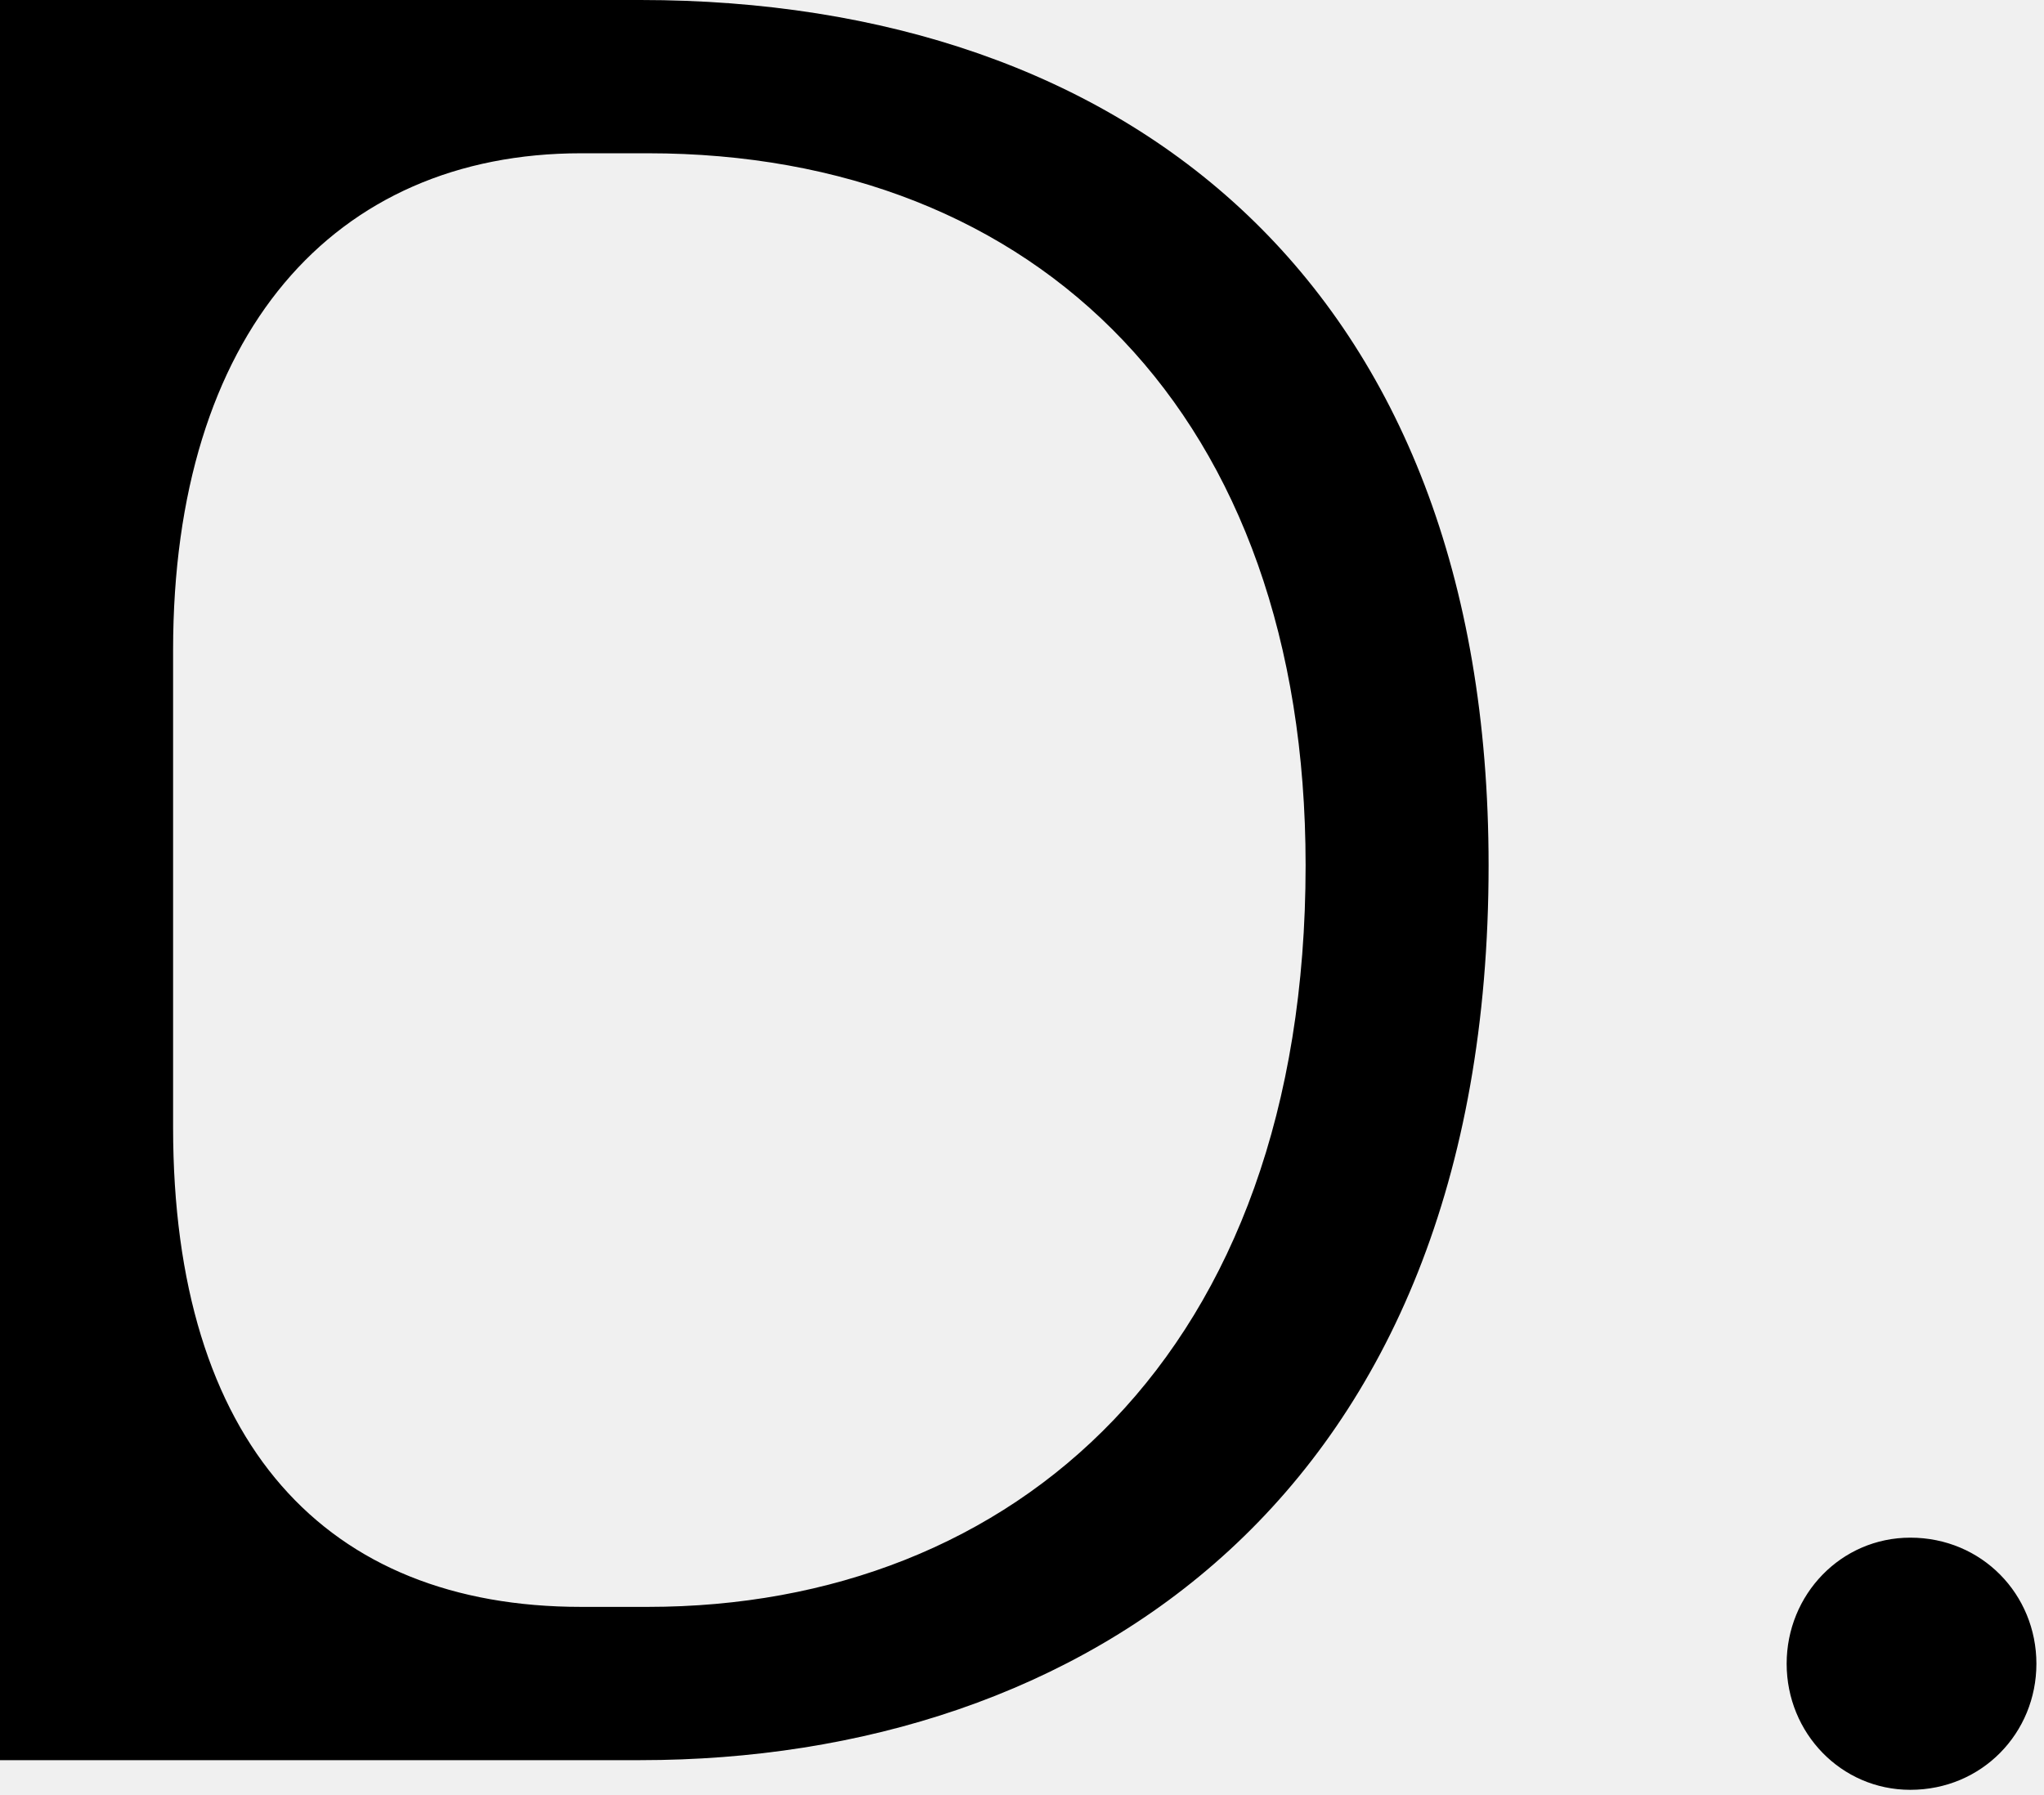
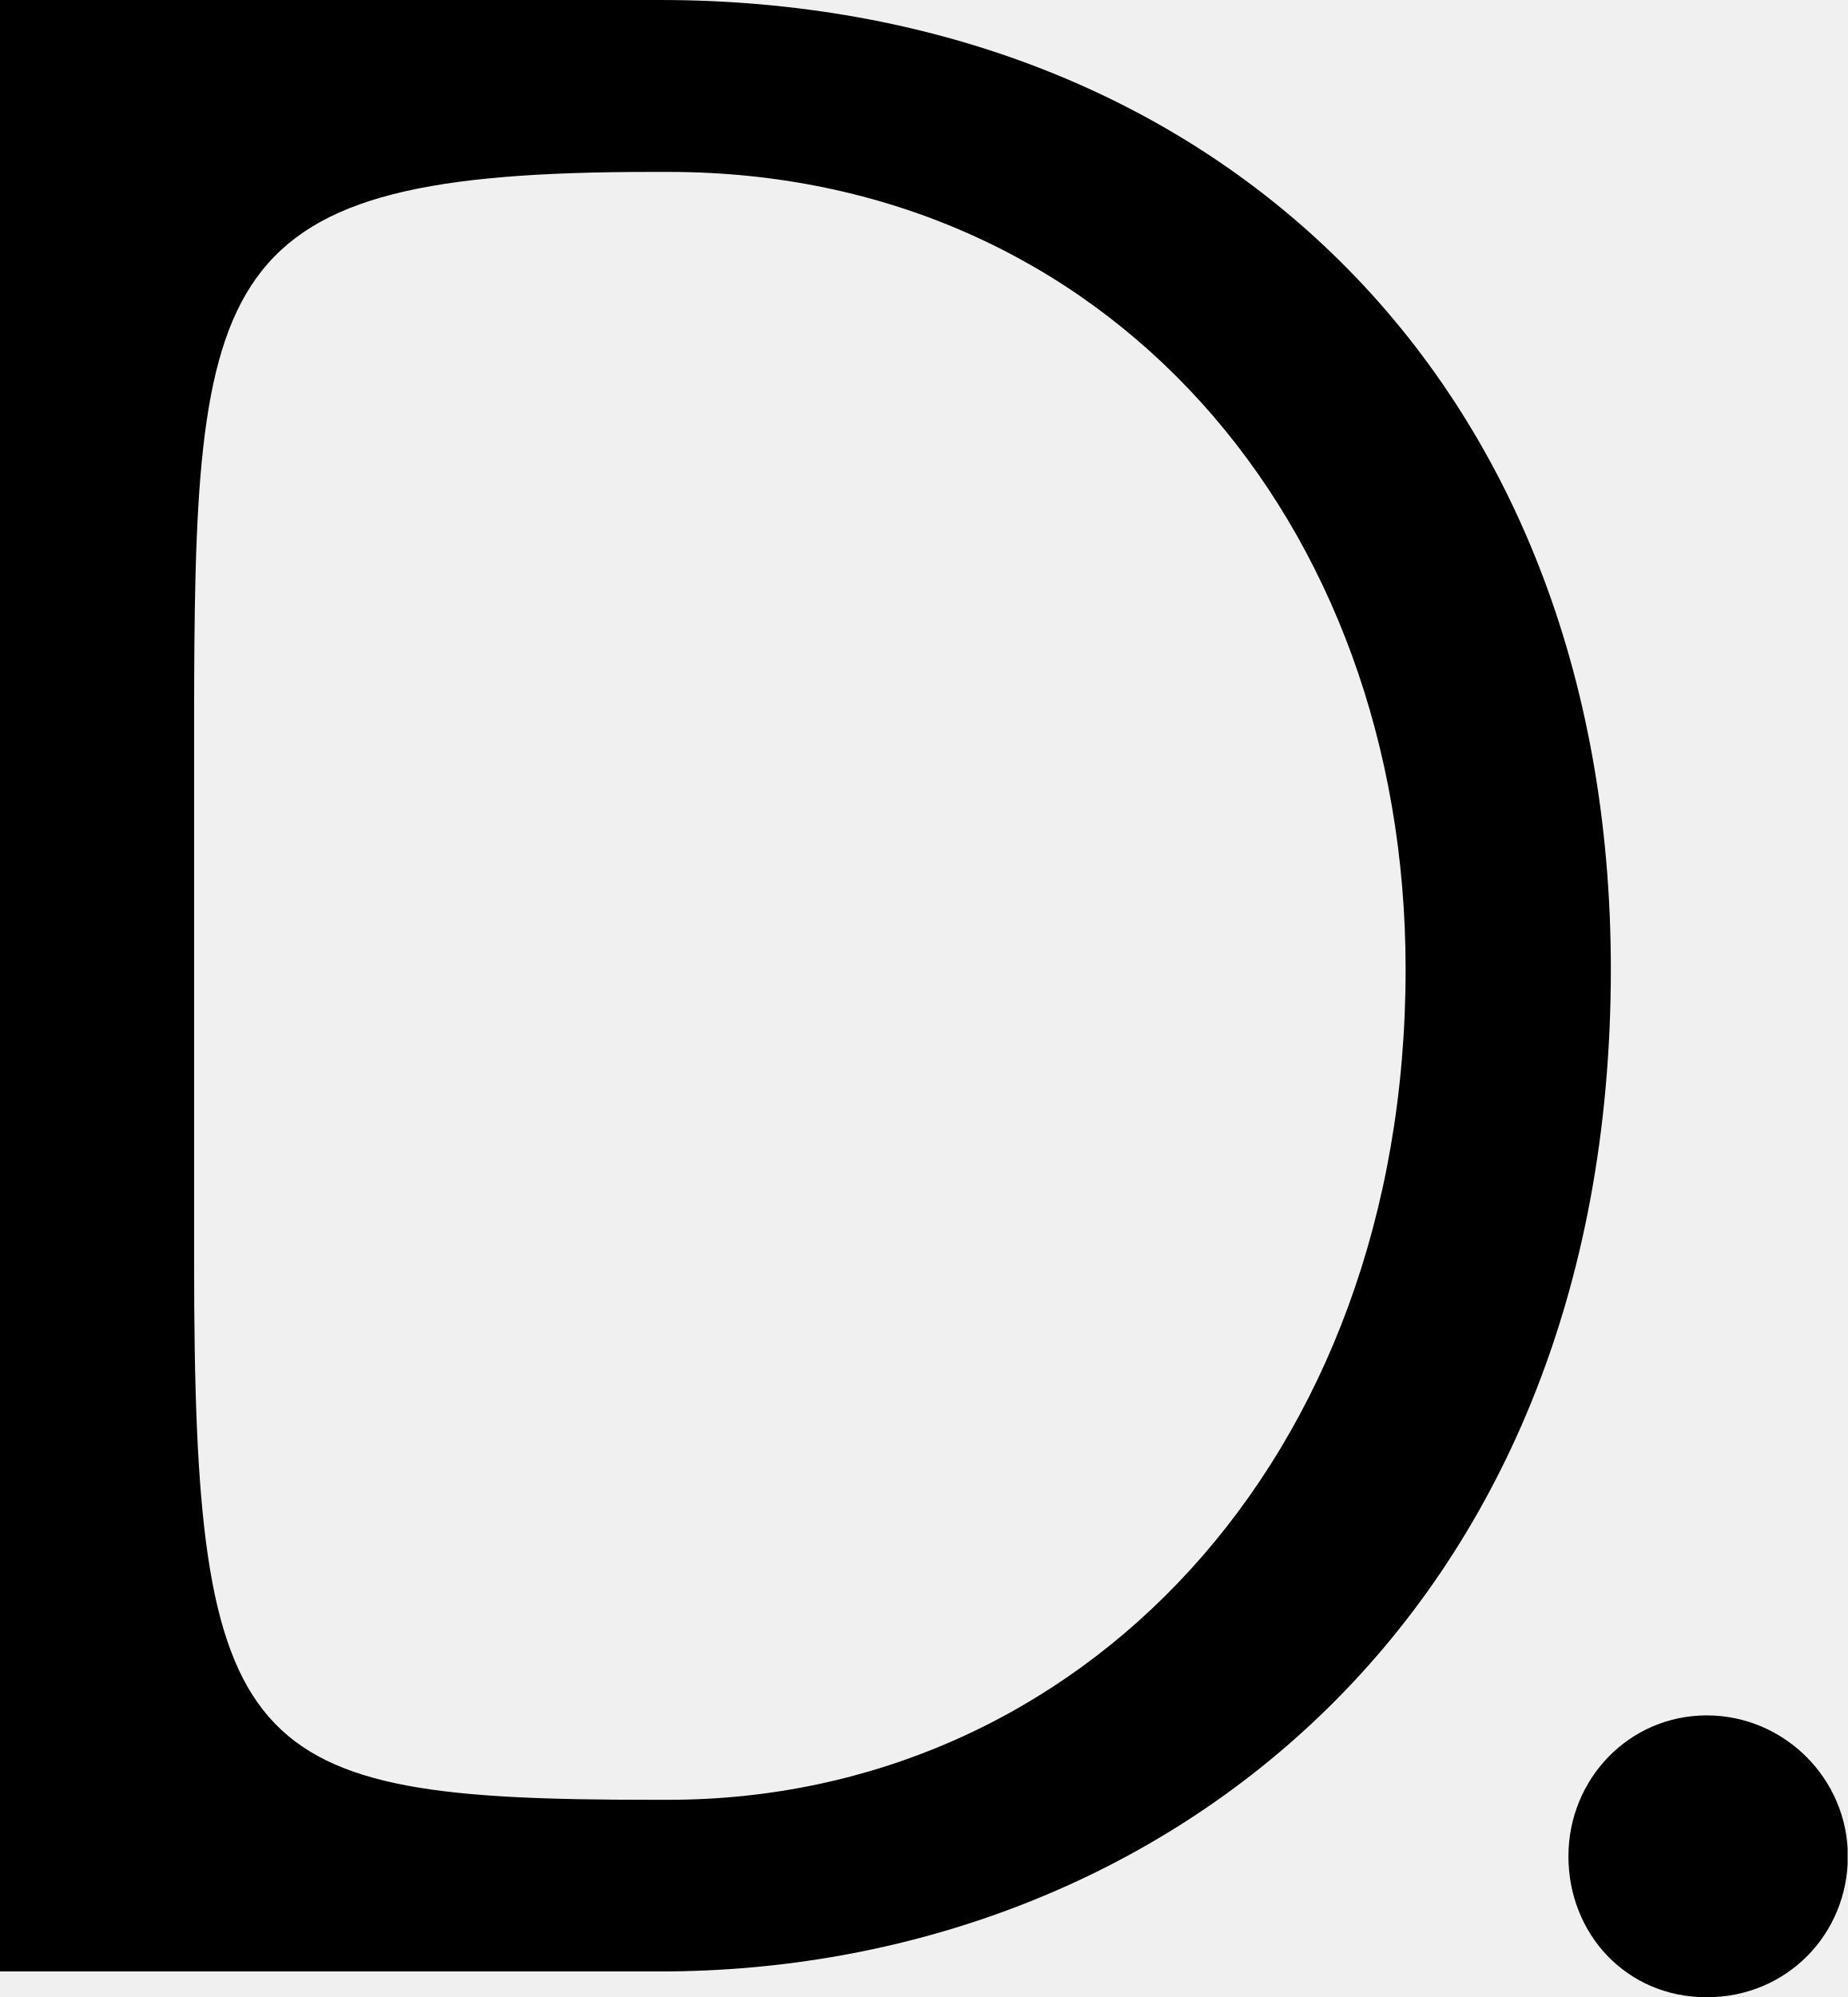
- <svg xmlns="http://www.w3.org/2000/svg" width="205" height="180" viewBox="0 0 205 180" fill="none">
-   <path d="M0 176.576V0H64.232C113.088 0 149.296 28.52 149.296 86.8C149.296 150.288 108.376 176.576 64.232 176.576H0ZM64.976 161.2C101.68 161.2 130.944 135.904 130.944 86.8C130.944 41.664 104.16 15.376 64.976 15.376H58.28C33.48 15.376 17.36 33.48 17.36 65.224V113.088C17.36 144.832 32.736 161.2 58.28 161.2H64.976ZM191.59 179.552C184.646 179.552 179.19 173.848 179.19 166.904C179.19 159.96 184.646 154.256 191.59 154.256C198.782 154.256 204.238 159.96 204.238 166.904C204.238 173.848 198.782 179.552 191.59 179.552Z" fill="black" />
+ <svg xmlns="http://www.w3.org/2000/svg" width="111" height="120" viewBox="0 0 111 120" fill="none">
+   <g clip-path="url(#clip0_2003_852)">
+     <path d="M94.228 111.547C94.228 106.894 97.878 103.078 102.536 103.078C107.195 103.078 111.015 106.894 111.015 111.547C111.015 116.199 107.366 120.015 102.536 120.015C97.707 120.015 94.228 116.199 94.228 111.547Z" fill="black" />
+     <path d="M40.142 108.15H39.148C14.488 108.15 11.662 105.653 11.662 75.874V43.769C11.662 16.146 12.501 10.33 39.148 10.33H40.142C66.463 10.33 84.446 31.299 84.446 58.24C84.446 87.848 64.786 108.15 40.142 108.15ZM0 0V118.465H39.645C69.29 118.465 96.776 97.495 96.776 58.24C96.776 22.458 72.457 0 39.645 0H0Z" fill="black" />
+   </g>
+   <defs>
+     <clipPath id="clip0_2003_852">
+       <rect width="111" height="120" fill="white" />
+     </clipPath>
+   </defs>
</svg>
